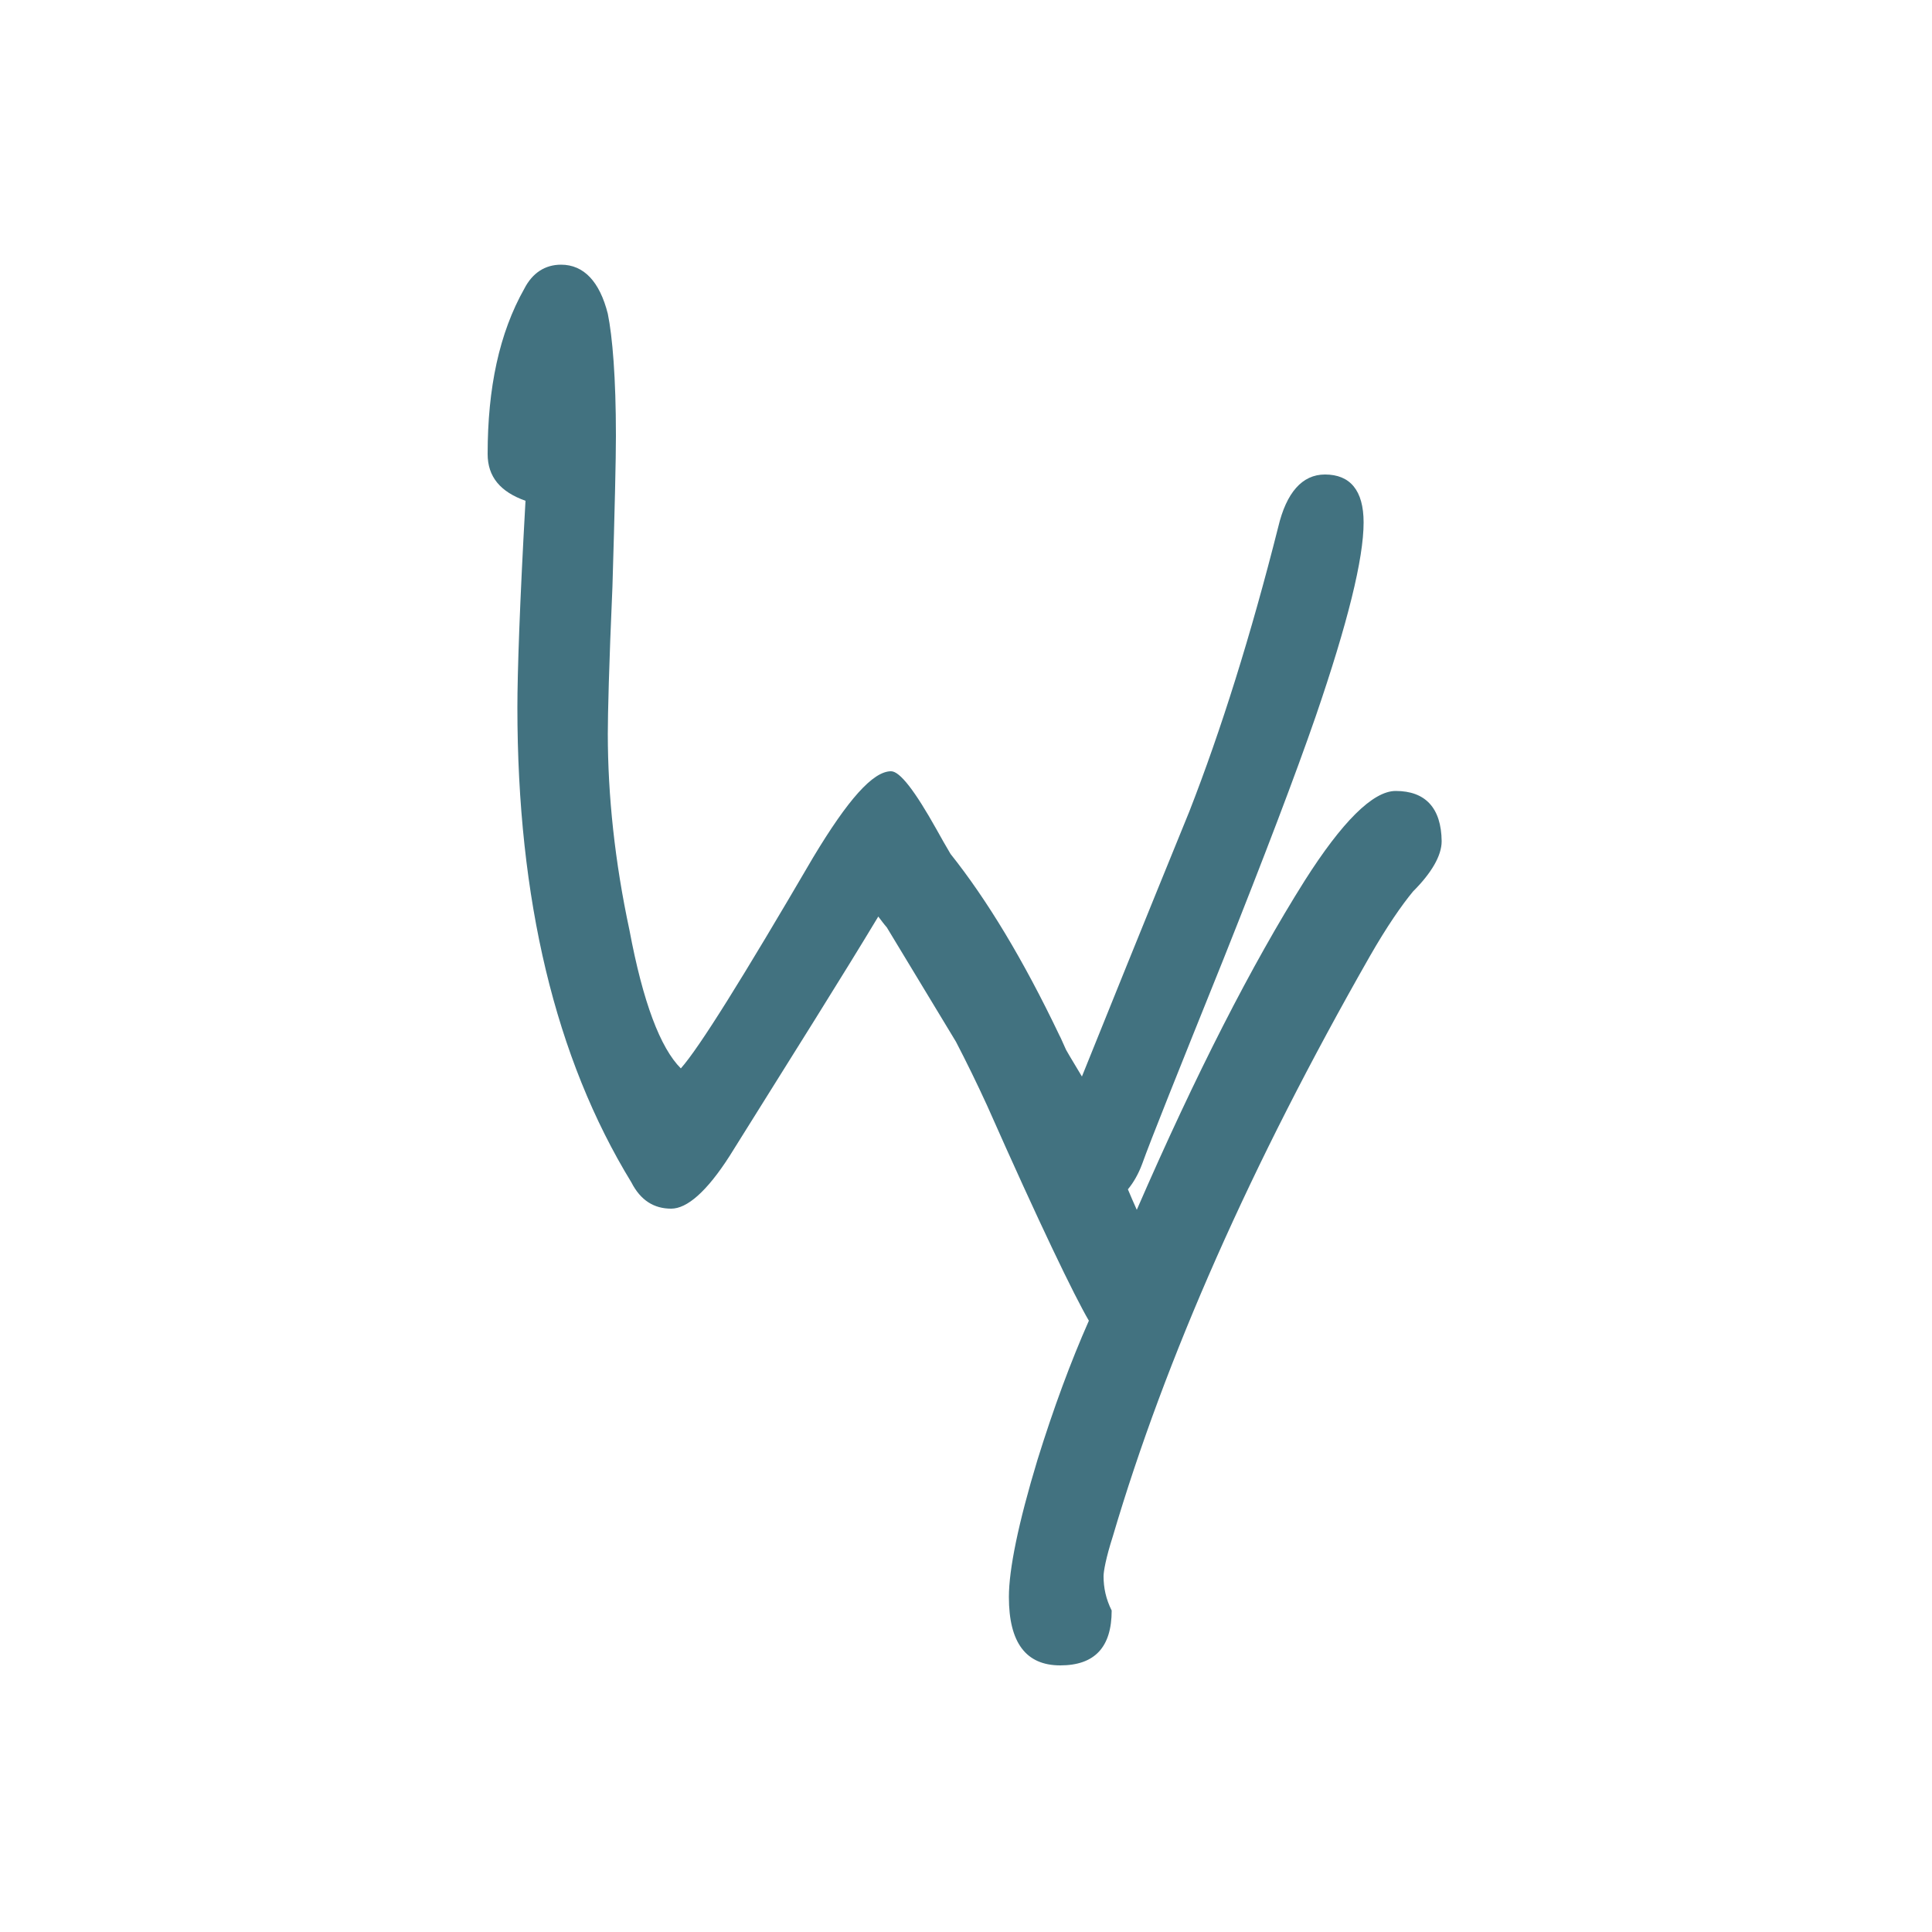
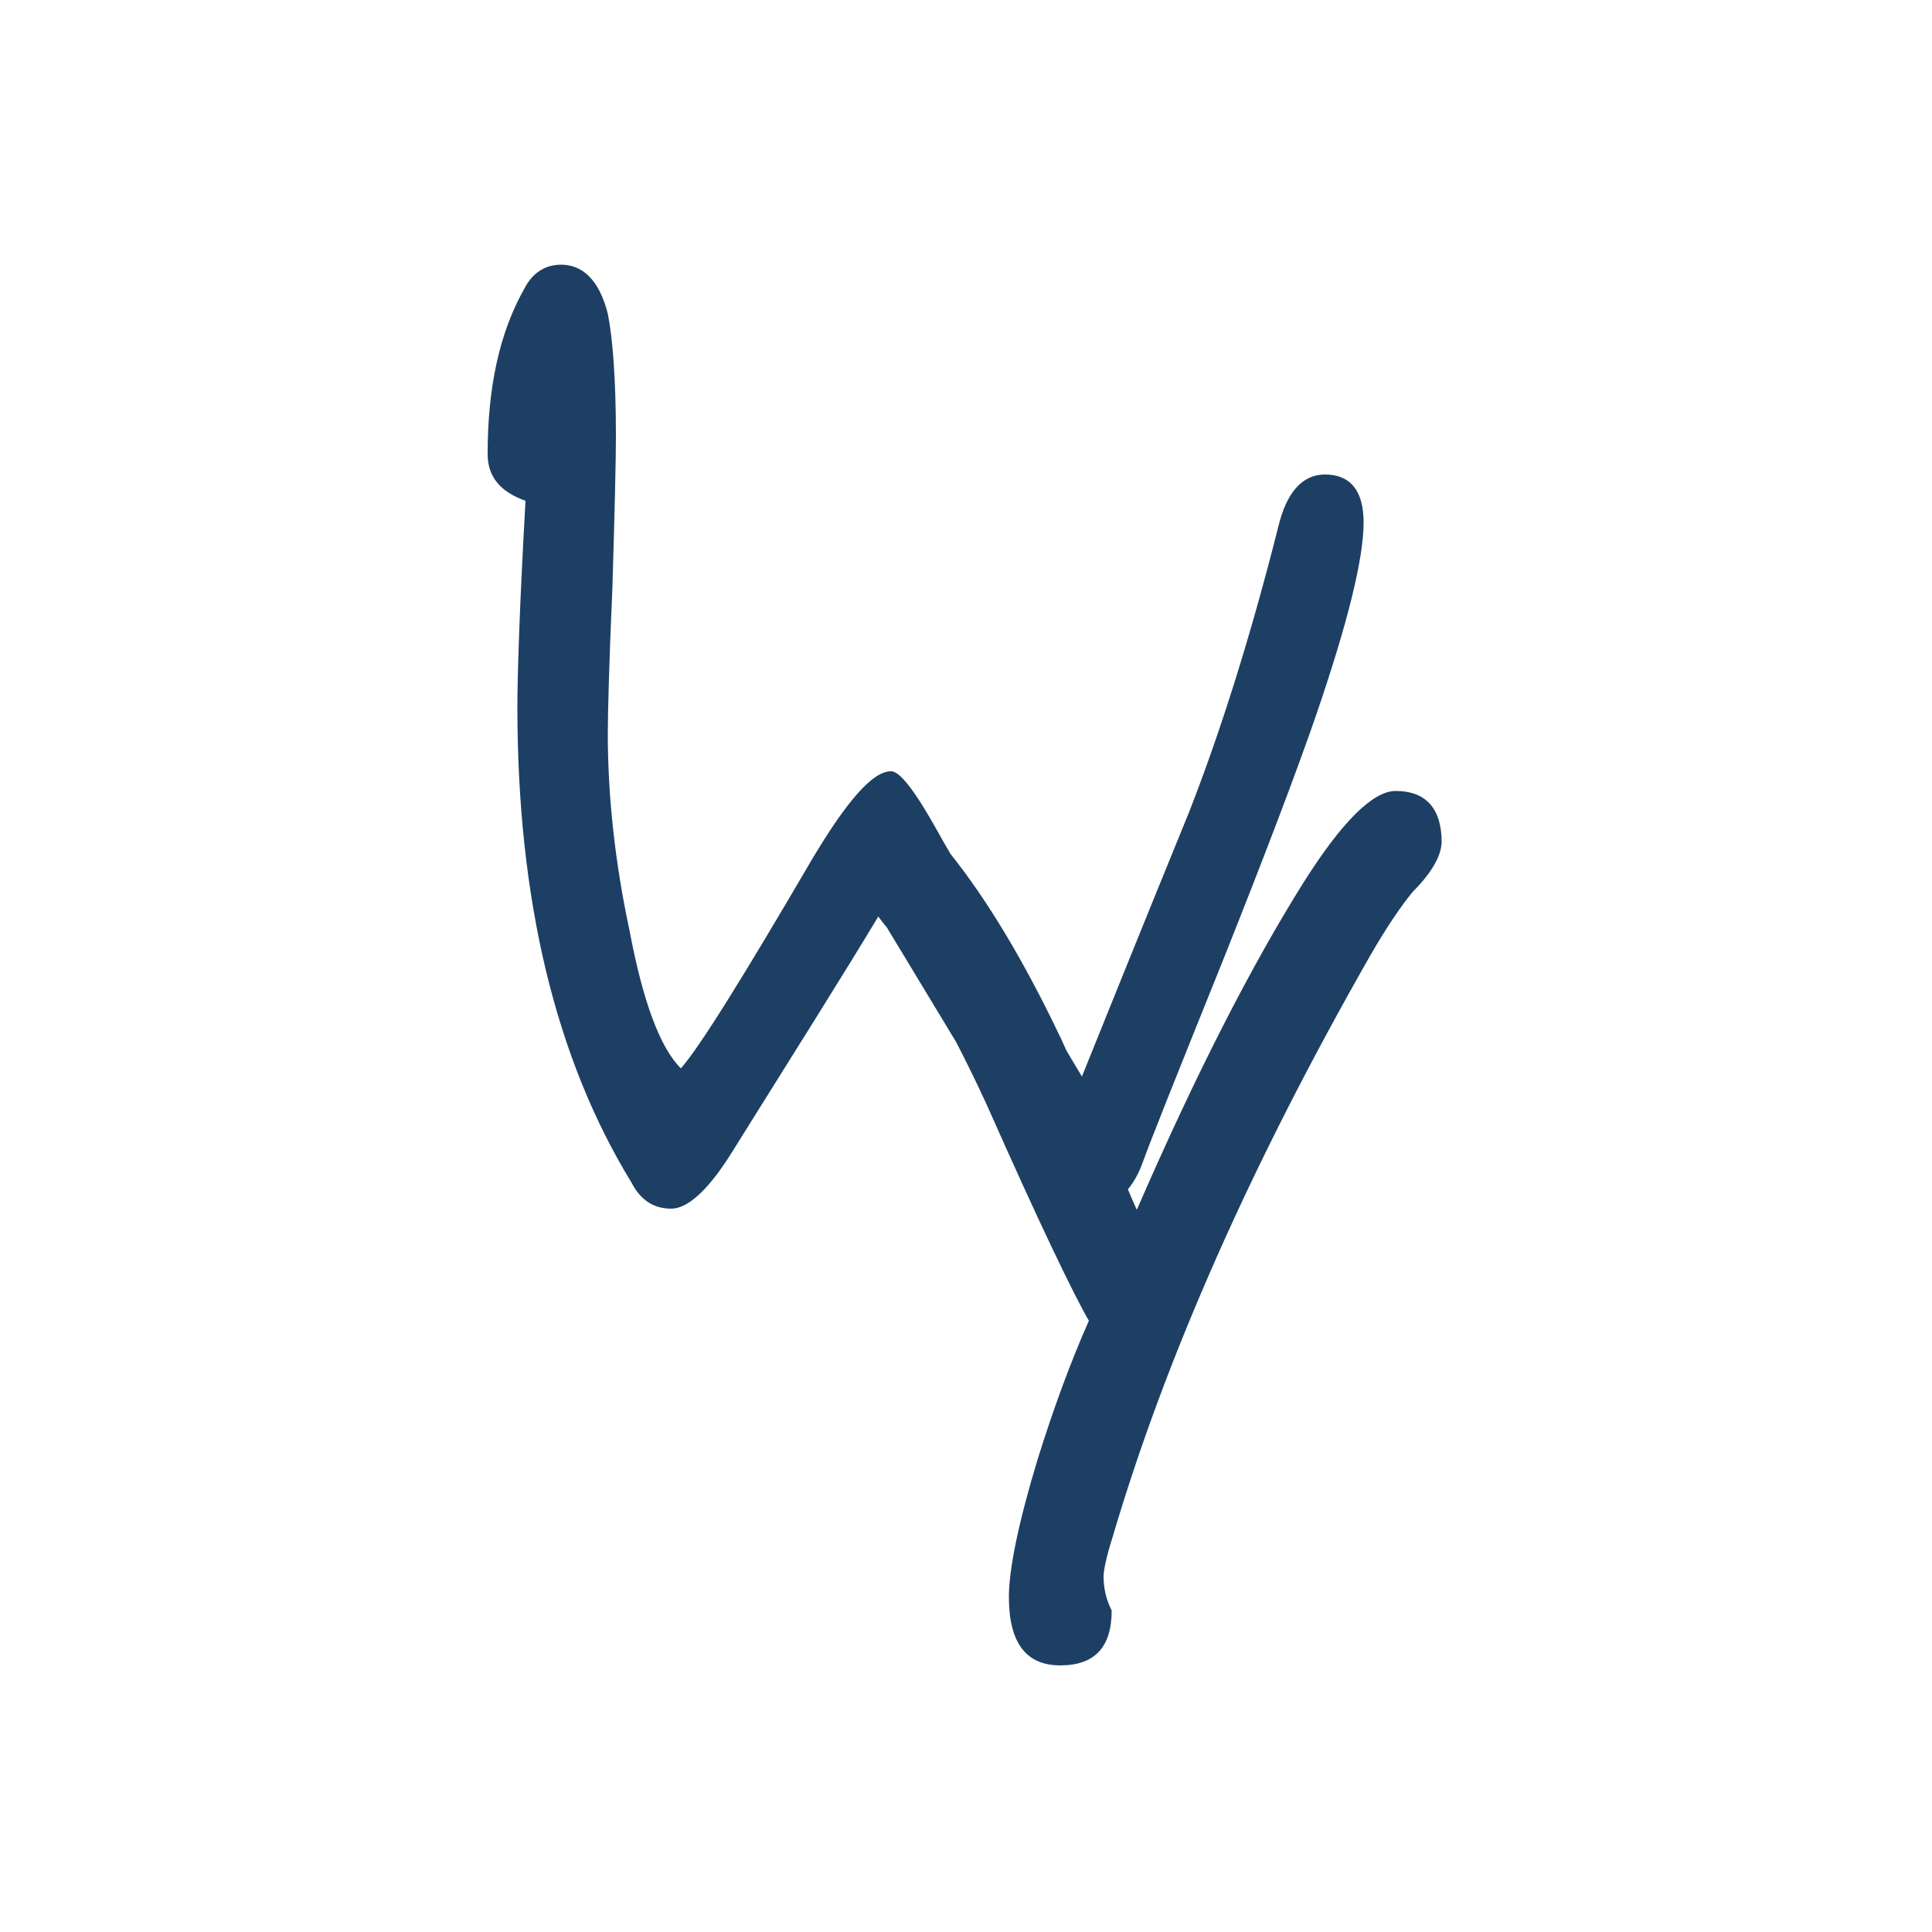
<svg xmlns="http://www.w3.org/2000/svg" version="1.1" id="圖層_1" x="0px" y="0px" viewBox="0 0 500 500" style="enable-background:new 0 0 500 500;" xml:space="preserve">
  <style type="text/css">
- 	.st0{fill:#427280;}
+ 	.st0{fill:#1E3F64;}
</style>
  <path class="st0" d="M361.2,204.7c-5.9,0-13.9,8-23.6,23.3c-13.6,21.6-28.1,49.9-43.4,85.1c-0.8-1.8-1.6-3.6-2.3-5.3  c1.4-1.7,2.7-3.9,3.7-6.6c2.1-5.9,9.2-23.6,21-52.9c10.6-26.6,18.6-47.6,23.9-62.9c8.3-24.2,12.4-40.8,12.4-50.2  c0-8.3-3.5-12.4-10-12.4c-5.9,0-10,4.7-12.1,13.6c-7.1,28.1-14.8,52.6-23,73.6c-12.4,30.4-21.6,53.2-27.8,68.6  c-1.4-2.4-2.8-4.6-4.1-6.9c-0.8-1.7-1.3-3-1.7-3.7c-9.4-19.7-18.8-35.2-28.2-47c-1.3-2.2-2.5-4.3-3.6-6.3  c-5.6-10-9.5-15.1-11.8-15.1c-4.7,0-11.2,7.4-20.1,22.2c-18.3,31.3-29.5,49.3-34.3,54.7c-5.3-5.3-9.8-17.1-13.3-35.8  c-3.8-17.7-5.6-34.9-5.6-50.8c0-5,0.3-17.7,1.2-38.1c0.6-20.1,0.9-33.1,0.9-39c0-15.1-0.9-25.7-2.1-31.6  c-2.1-8.3-6.2-12.7-12.1-12.7c-4.1,0-7.4,2.1-9.5,6.2c-6.5,11.5-9.5,25.7-9.5,42.8c0,5.9,3.3,9.8,9.8,12.1  c-1.5,26.6-2.1,44.6-2.1,53.5c0,49.6,9.8,90.7,29.5,122.9c2.4,4.7,5.9,6.8,10.3,6.8c4.1,0,9.2-4.4,15.1-13.6  c16.7-26.7,29.6-47.2,38.5-62c0.7,0.9,1.4,1.9,2.2,2.8l17.9,29.6c2.7,5.2,5.4,10.7,8.1,16.6c13.6,30.7,22.5,49.1,26.3,55.6  c-4.7,10.6-9.2,22.8-13.3,36c-5,16.5-7.4,28.4-7.4,35.5c0,11.8,4.4,17.7,13.3,17.7s13.3-4.7,13.3-14.2c-1.5-3-2.1-5.9-2.1-8.9  c0-1.2,0.6-4.7,2.4-10.3c13.6-46.1,35.8-96.3,66.5-150.1c4.4-7.7,8.3-13.3,11.2-16.8c4.7-4.7,7.4-9.2,7.4-13  C373,209.1,368.9,204.7,361.2,204.7z" />
</svg>
